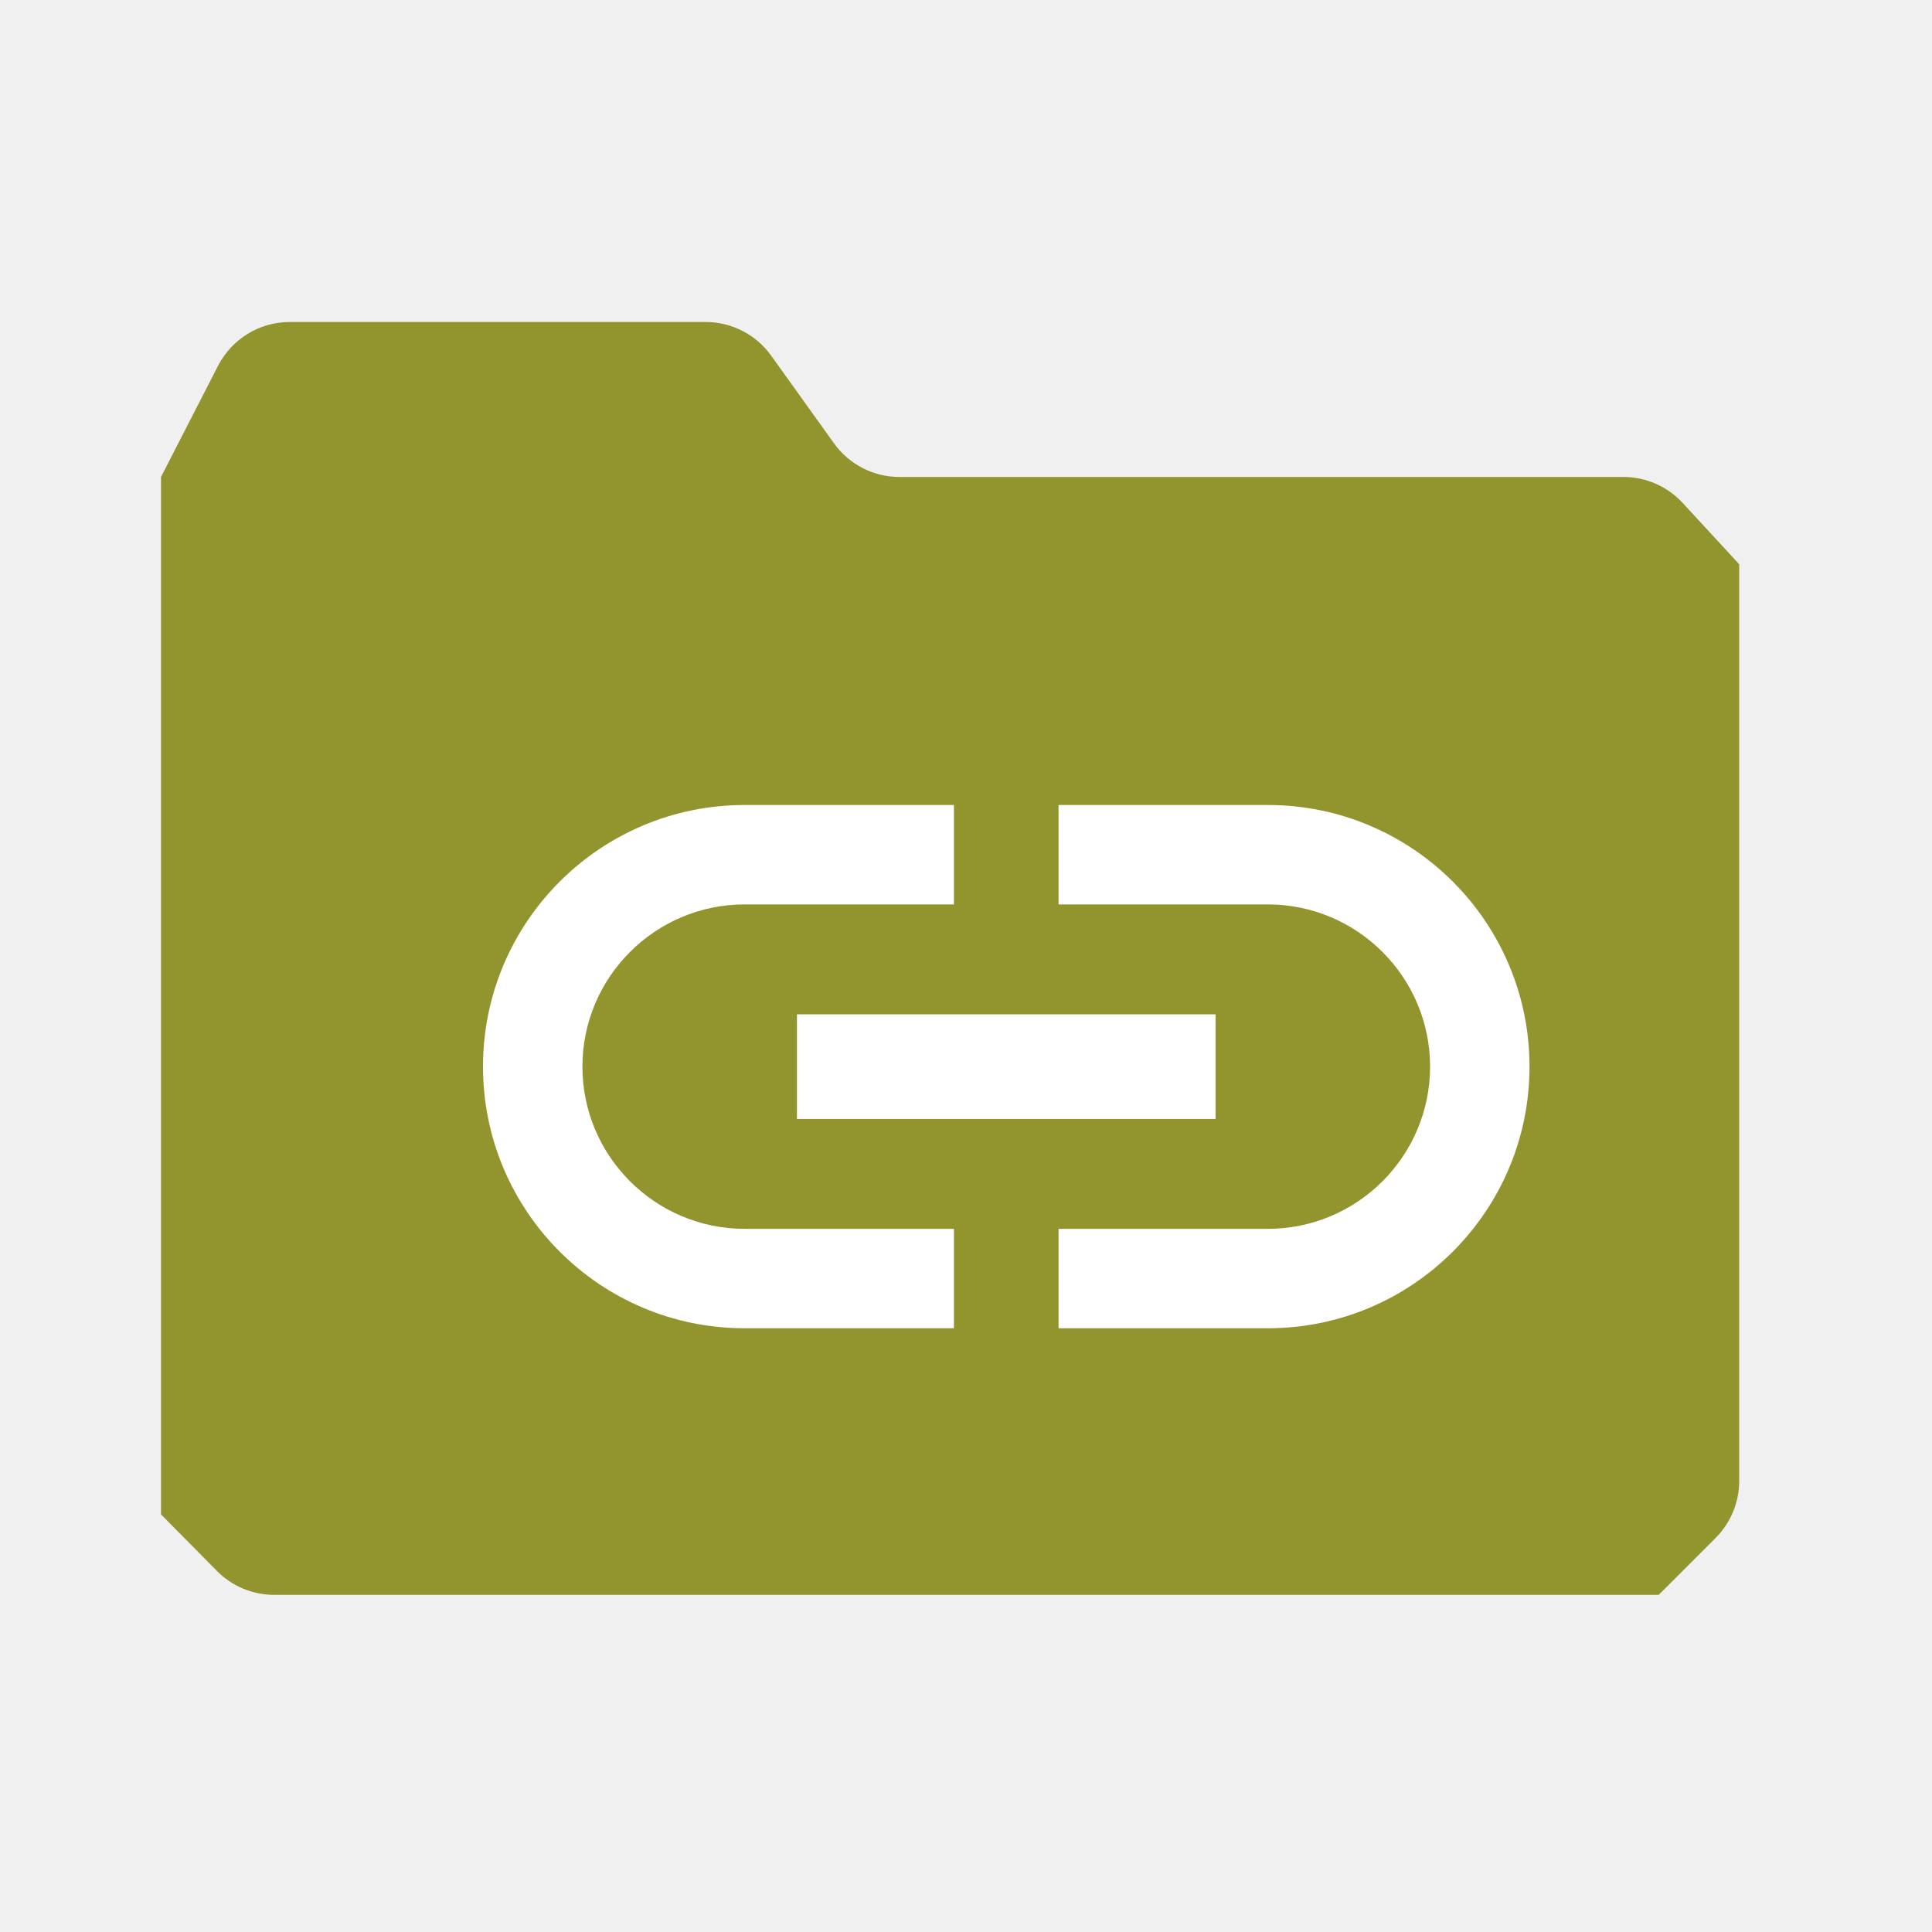
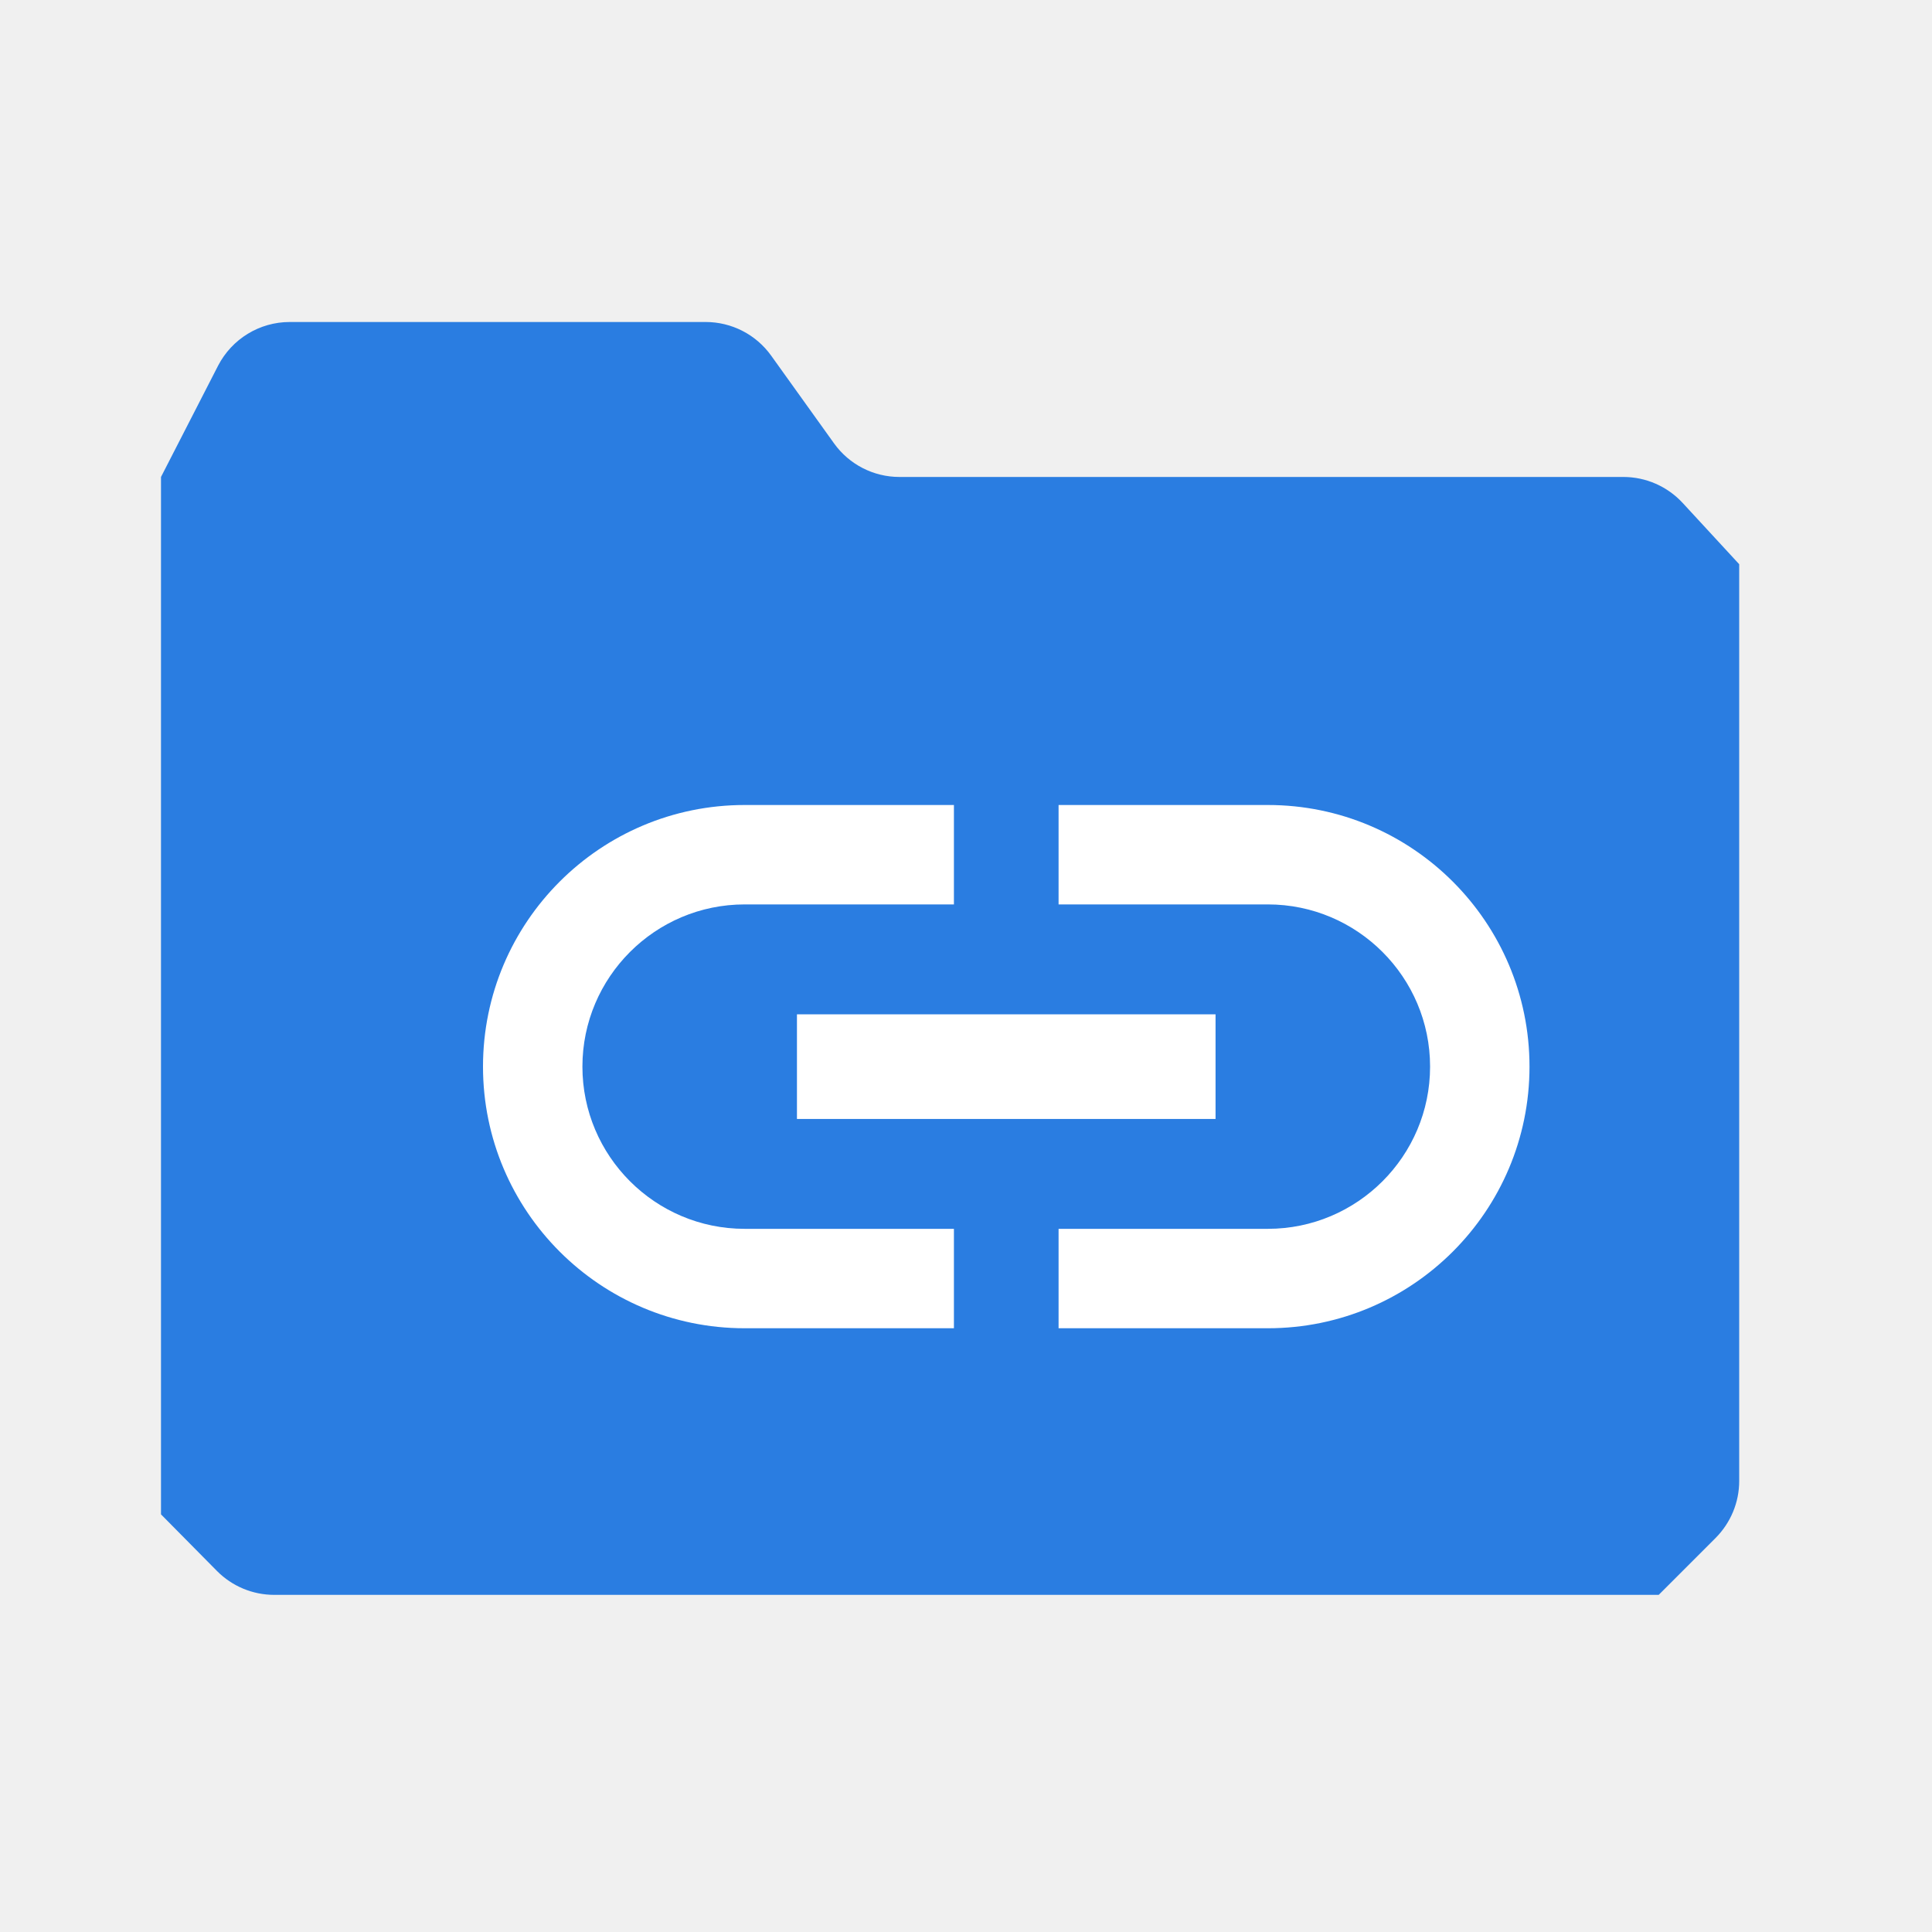
<svg xmlns="http://www.w3.org/2000/svg" width="24" height="24" version="1.1" viewBox="0 0 24 24">
  <g id="folder-shortcut-link-copy" fill="none" fill-rule="evenodd" stroke="none" stroke-width="1">
    <g id="systemicon/folder-shortcut-link-active">
      <g id="folder-shortcut-link">
        <g id="Group-9">
          <polygon id="Fill-1" points="0 24 24 24 24 0 0 0" />
-           <path id="Path-2-Copy" fill="#92952D" d="M2.709,4.543 L2,5.925 L2,18.812 L2.695,19.515 C2.883,19.705 3.139,19.812 3.406,19.812 L20.605,19.812 L21.312,19.105 C21.499,18.917 21.605,18.663 21.605,18.398 L21.605,7.009 L20.902,6.247 C20.712,6.042 20.446,5.925 20.166,5.925 L11.173,5.925 C10.851,5.925 10.549,5.77 10.361,5.508 L9.579,4.417 C9.391,4.155 9.088,4 8.766,4 L3.599,4 C3.224,4 2.881,4.21 2.709,4.543 Z" />
+           <path id="Path-2-Copy" fill="#2A7DE1" d="M2.709,4.543 L2,5.925 L2,18.812 L2.695,19.515 C2.883,19.705 3.139,19.812 3.406,19.812 L20.605,19.812 L21.312,19.105 C21.499,18.917 21.605,18.663 21.605,18.398 L21.605,7.009 L20.902,6.247 C20.712,6.042 20.446,5.925 20.166,5.925 L11.173,5.925 C10.851,5.925 10.549,5.77 10.361,5.508 L9.579,4.417 C9.391,4.155 9.088,4 8.766,4 L3.599,4 C3.224,4 2.881,4.21 2.709,4.543 Z" />
          <path id="Fill-2" fill="#FFF" d="M15.75,10 L13.15,10 L13.15,11.235 L15.75,11.235 C16.861,11.235 17.765,12.139 17.765,13.25 C17.765,14.361 16.861,15.265 15.75,15.265 L13.15,15.265 L13.15,16.5 L15.75,16.5 C17.544,16.5 19,15.044 19,13.25 C19,11.456 17.544,10 15.75,10 L15.75,10 Z M9.9,13.9 L15.1,13.9 L15.1,12.6 L9.9,12.6 L9.9,13.9 Z M7.235,13.25 C7.235,12.139 8.139,11.235 9.25,11.235 L11.85,11.235 L11.85,10 L9.25,10 C7.456,10 6,11.456 6,13.25 C6,15.044 7.456,16.5 9.25,16.5 L11.85,16.5 L11.85,15.265 L9.25,15.265 C8.139,15.265 7.235,14.361 7.235,13.25 L7.235,13.25 Z" />
        </g>
      </g>
    </g>
  </g>
</svg>
